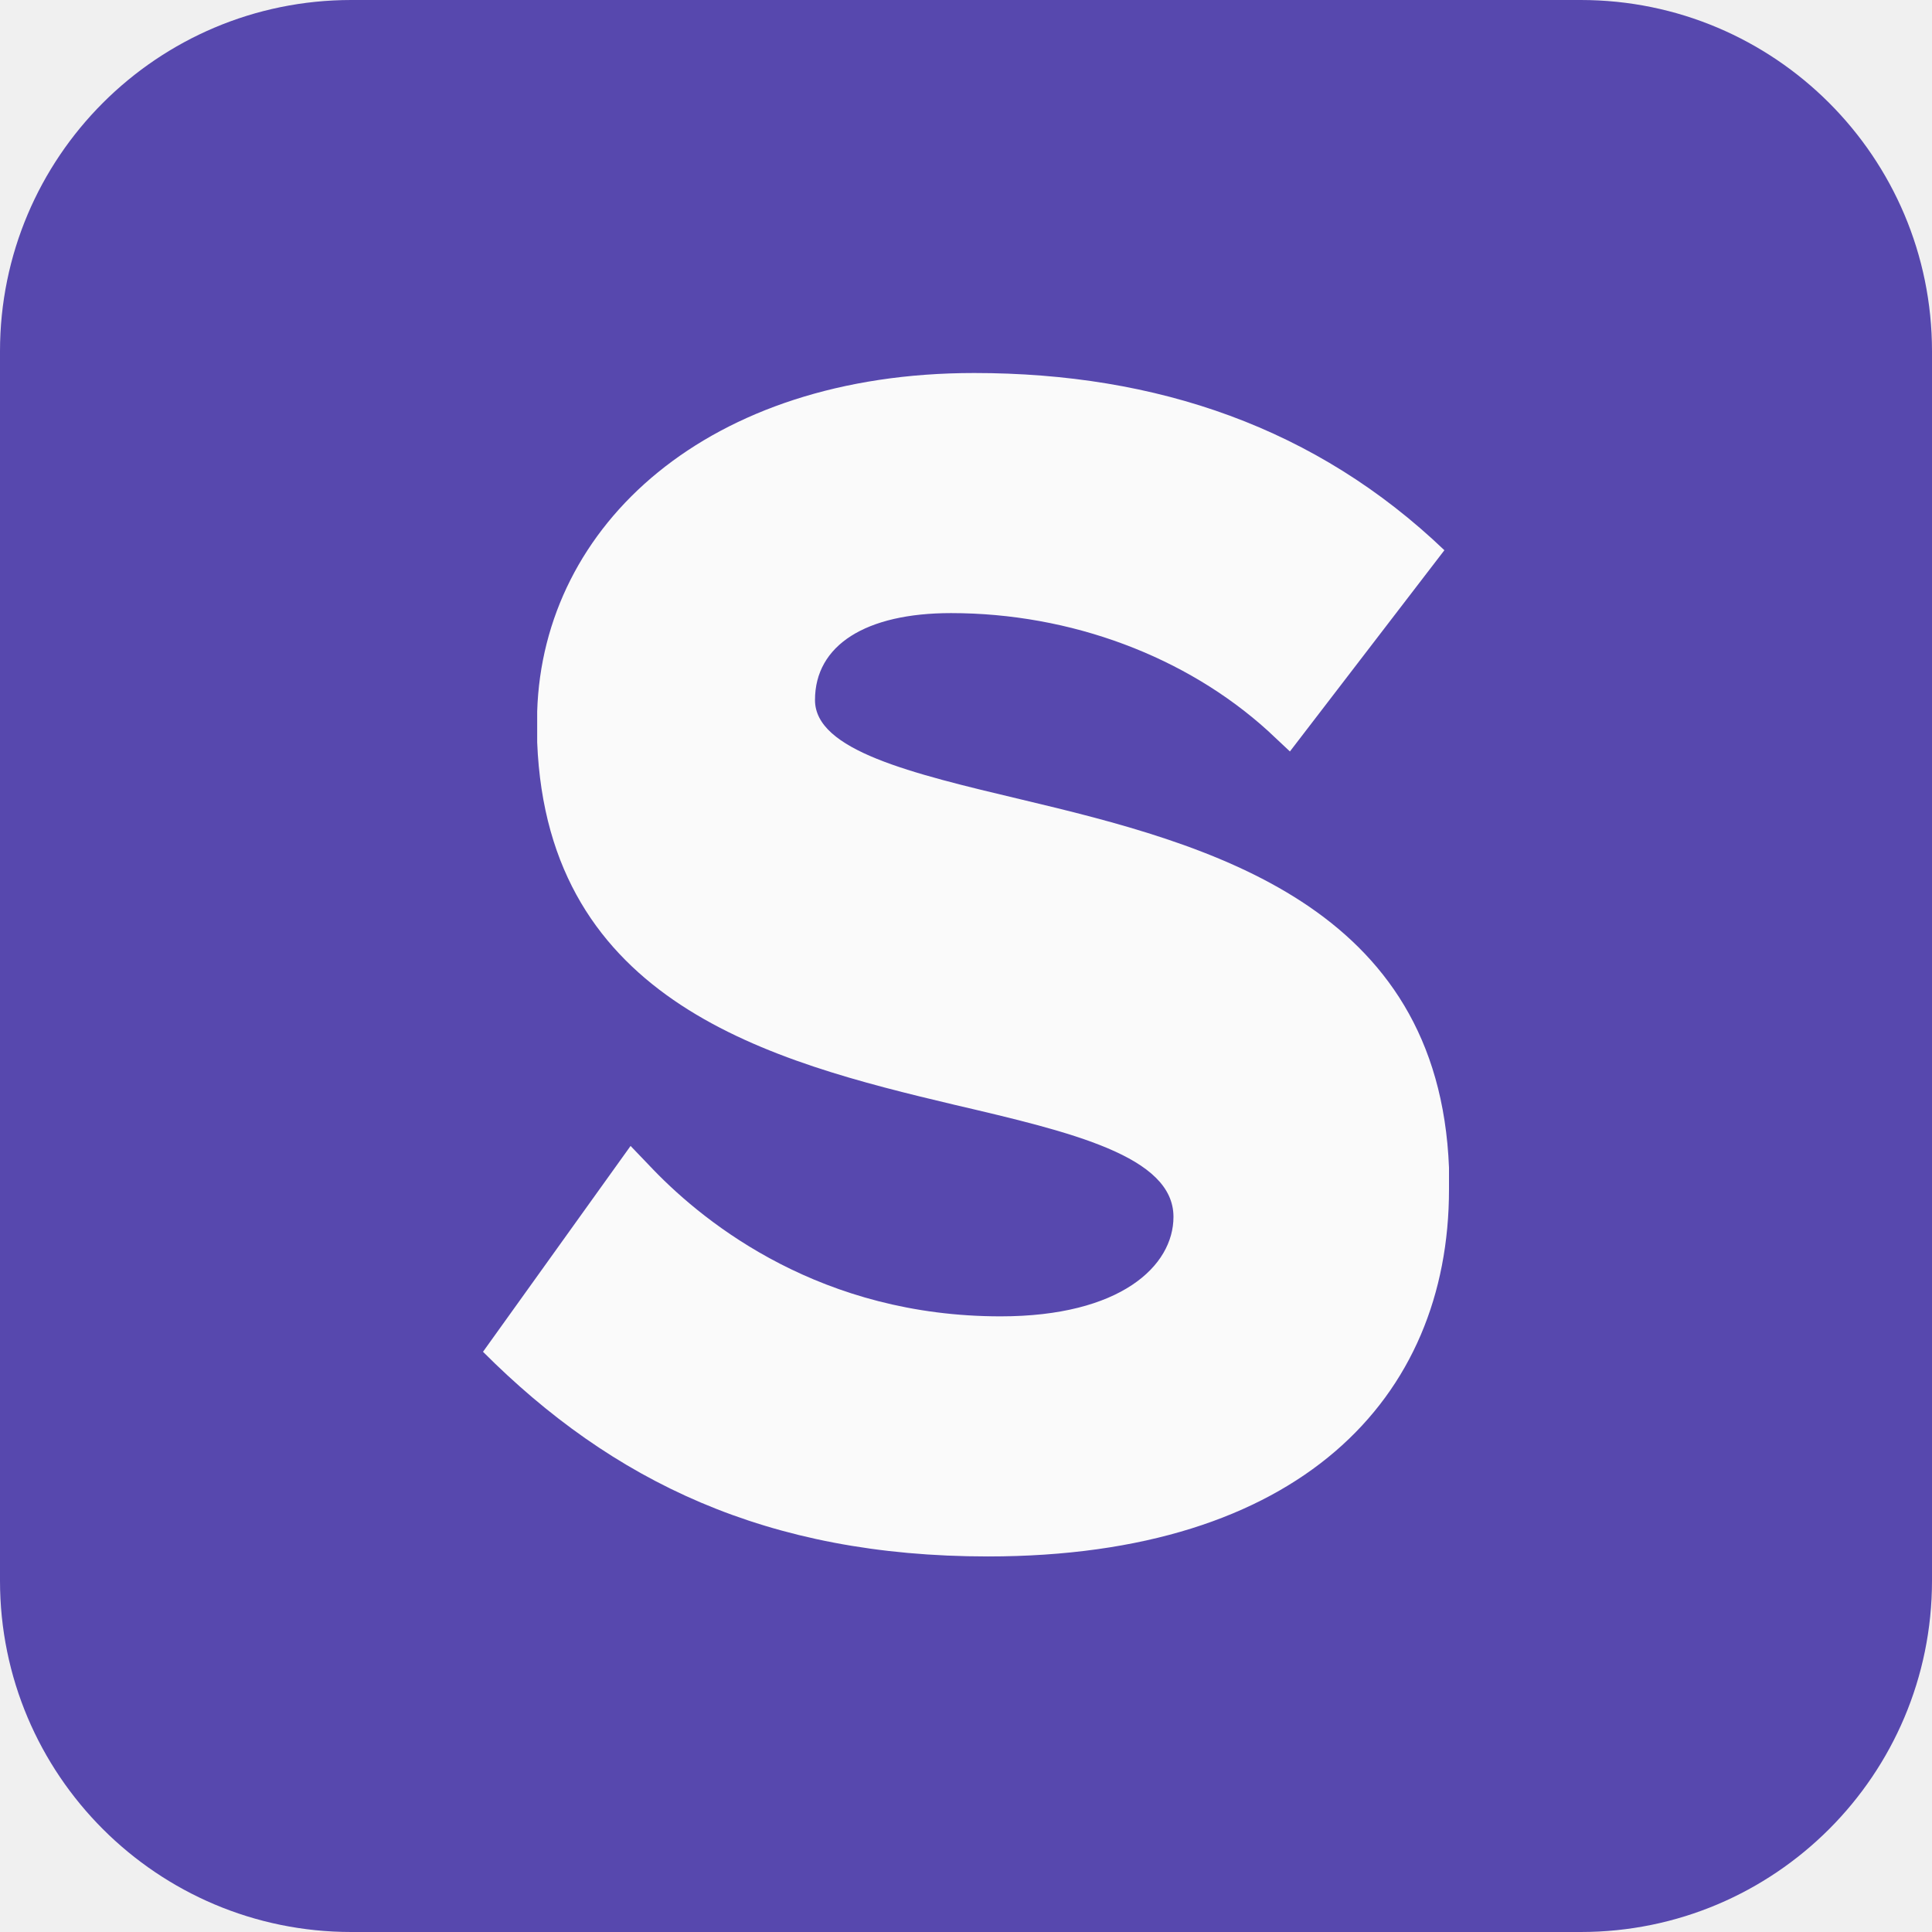
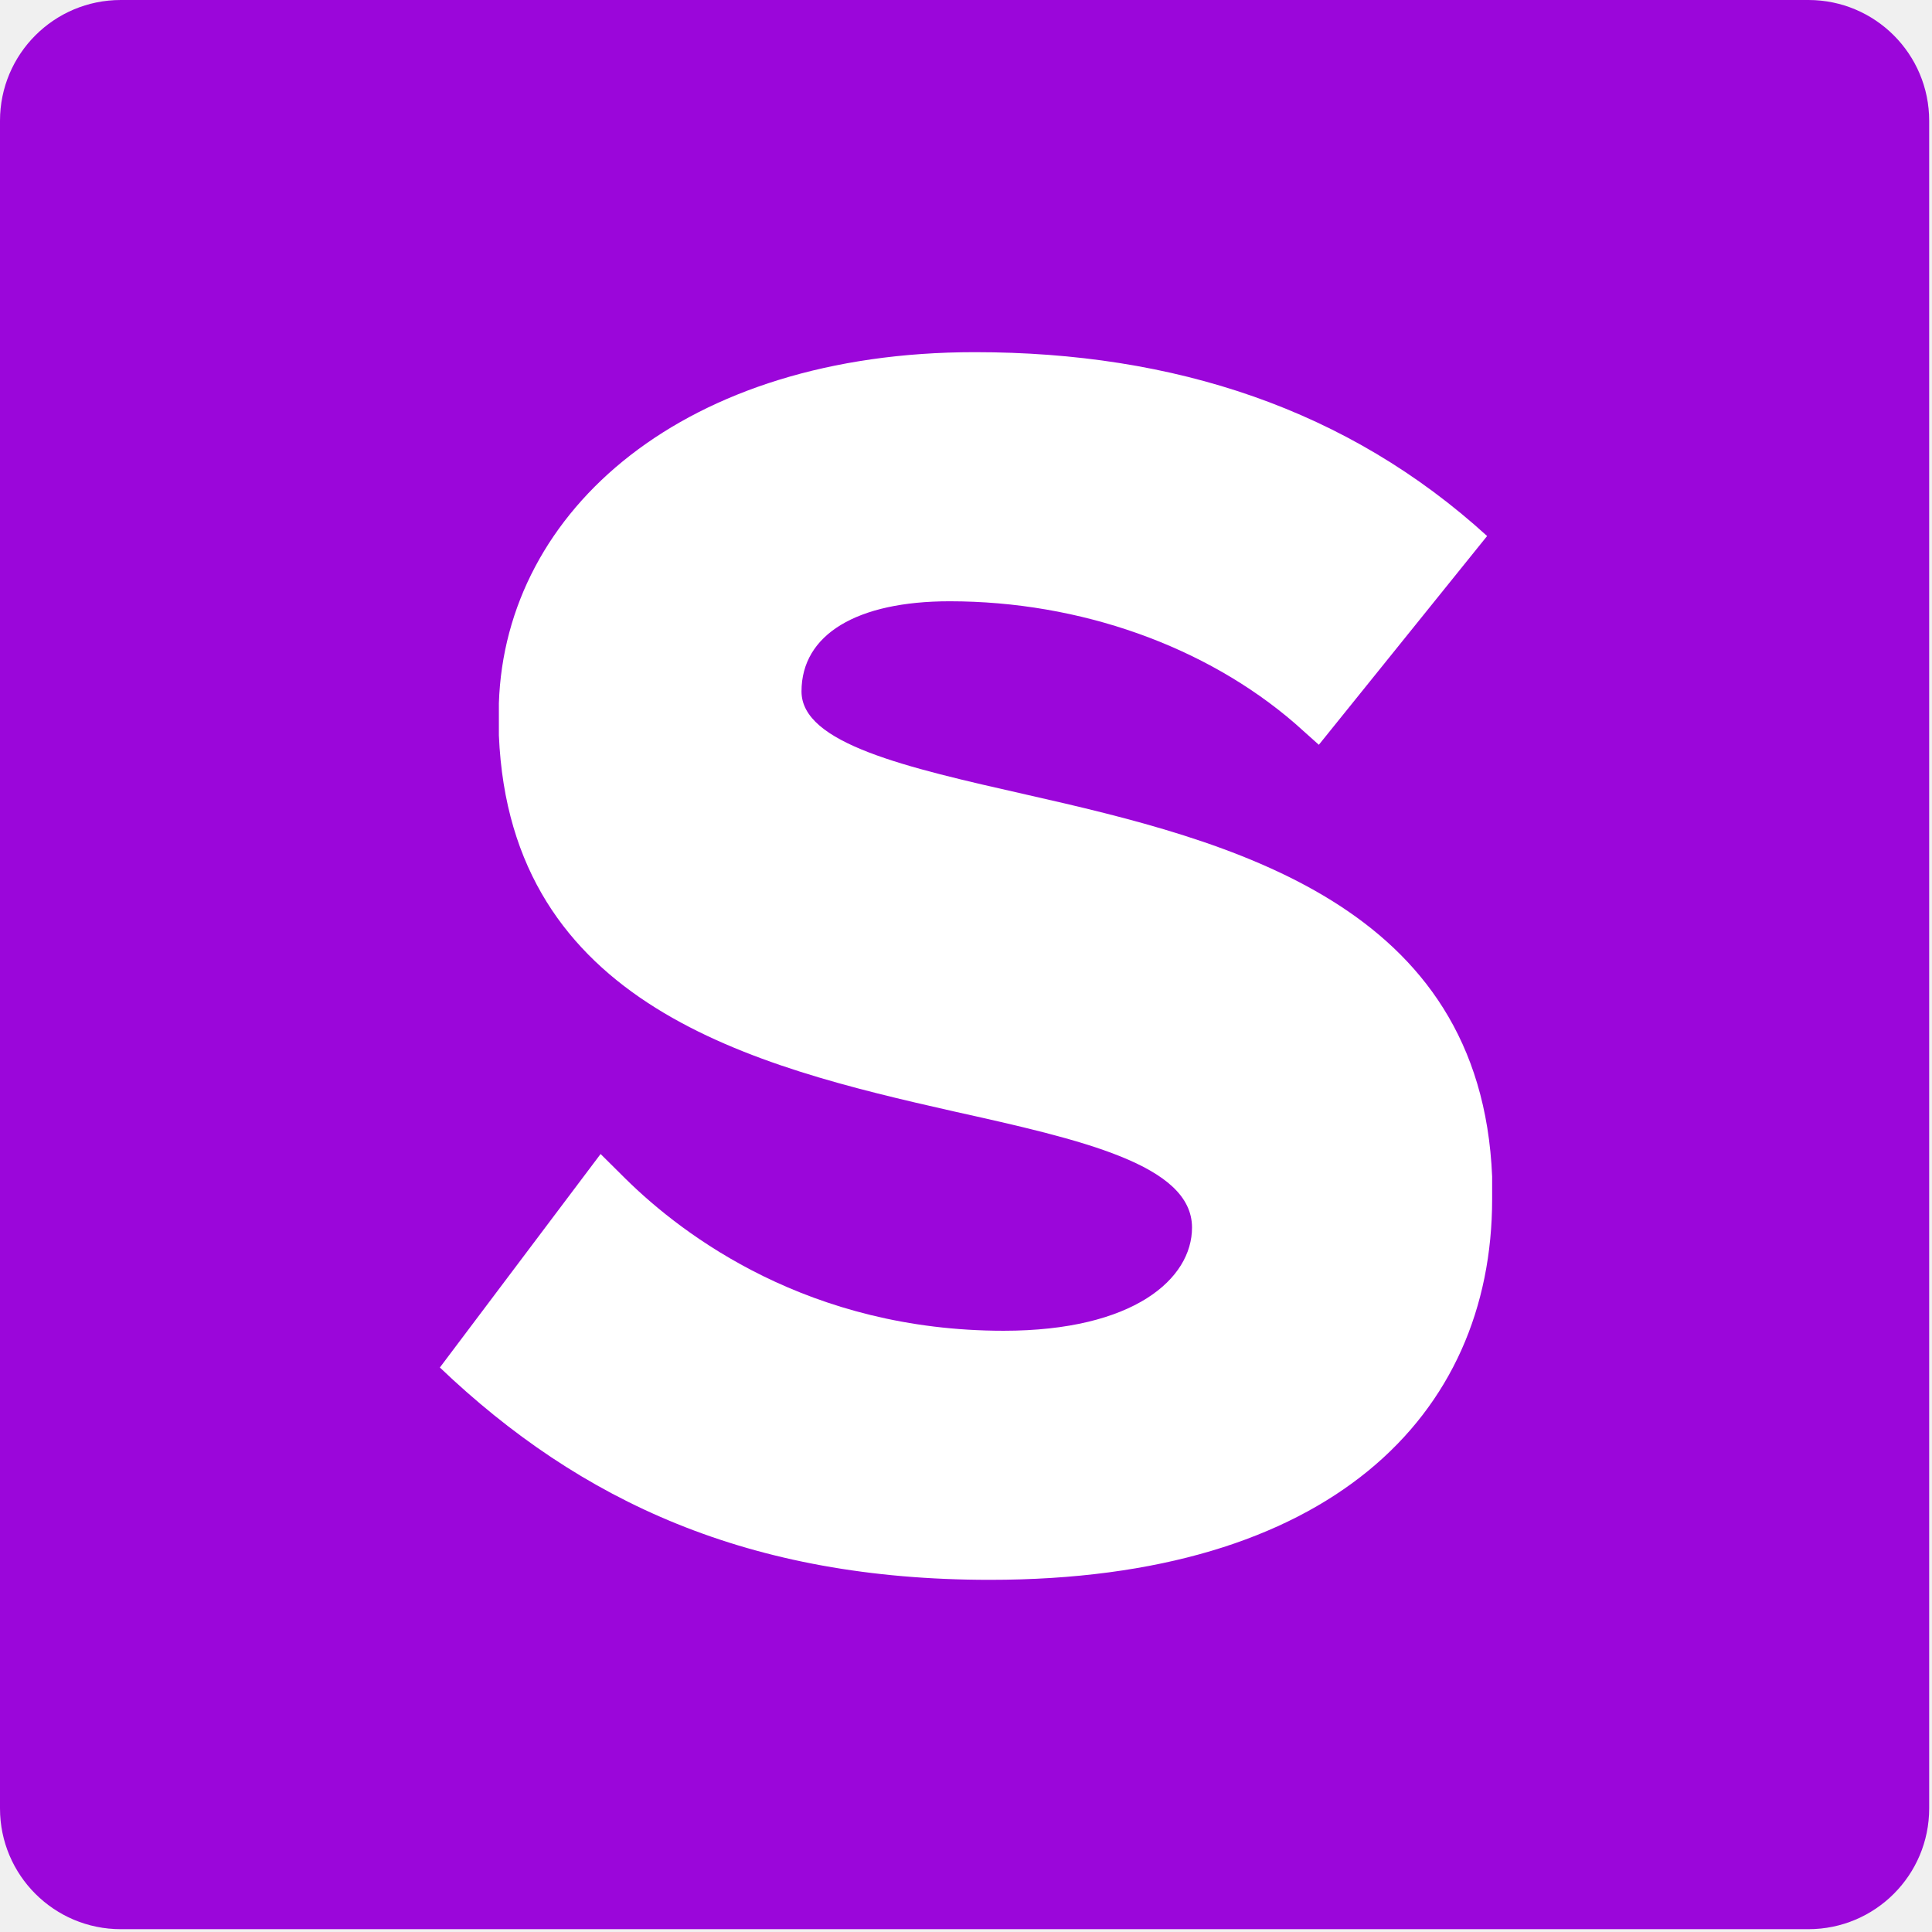
- <svg xmlns="http://www.w3.org/2000/svg" width="44" height="44" viewBox="0 0 44 44" fill="none">
-   <rect width="44" height="44" rx="8" fill="#5748AE" />
-   <path d="M33 27.088C33 31.854 29.587 35.447 22.499 35.447C17.458 35.447 13.94 33.729 11 30.786L14.361 26.098L14.886 26.646C16.093 27.895 18.719 29.979 22.788 29.979C25.518 29.979 26.725 28.833 26.725 27.713C26.725 26.333 24.415 25.786 21.738 25.161C17.563 24.172 12.47 22.843 12.234 16.906V16.672V16.437V16.203C12.365 11.958 16.119 8.495 22.184 8.495C26.358 8.495 29.981 9.745 32.895 12.531L29.377 17.114L28.878 16.646C27.014 14.953 24.389 13.963 21.659 13.963C19.716 13.963 18.561 14.693 18.561 15.943C18.561 17.088 20.74 17.609 23.26 18.208C27.539 19.224 32.763 20.604 33 26.593V26.828V27.088Z" fill="#FAFAFA" />
+ <svg xmlns="http://www.w3.org/2000/svg" width="128" height="128" viewBox="0 0 128 128" fill="none">
+   <path d="M0 8C0 3.582 3.582 0 8 0H119.813C124.231 0 127.813 3.582 127.813 8V119.813C127.813 124.231 124.231 127.813 119.813 127.813H8C3.582 127.813 0 124.231 0 119.813V8Z" fill="#9B06DA" />
+   <path d="M98.858 79.442C98.858 93.824 88.042 104.668 65.58 104.668C49.607 104.668 38.459 99.481 29.142 90.601L39.791 76.456L41.455 78.107C45.282 81.878 53.602 88.166 66.496 88.166C75.147 88.166 78.974 84.708 78.974 81.329C78.974 77.164 71.654 75.513 63.169 73.628C49.941 70.641 33.801 66.633 33.052 48.715V48.009V47.301V46.594C33.469 33.785 45.364 23.332 64.582 23.332C77.81 23.332 89.291 27.104 98.525 35.513L87.377 49.344L85.796 47.93C79.89 42.822 71.57 39.836 62.918 39.836C56.763 39.836 53.102 42.036 53.102 45.808C53.102 49.265 60.007 50.838 67.994 52.645C81.553 55.71 98.108 59.874 98.858 77.949V78.657V79.442Z" fill="white" />
</svg>
